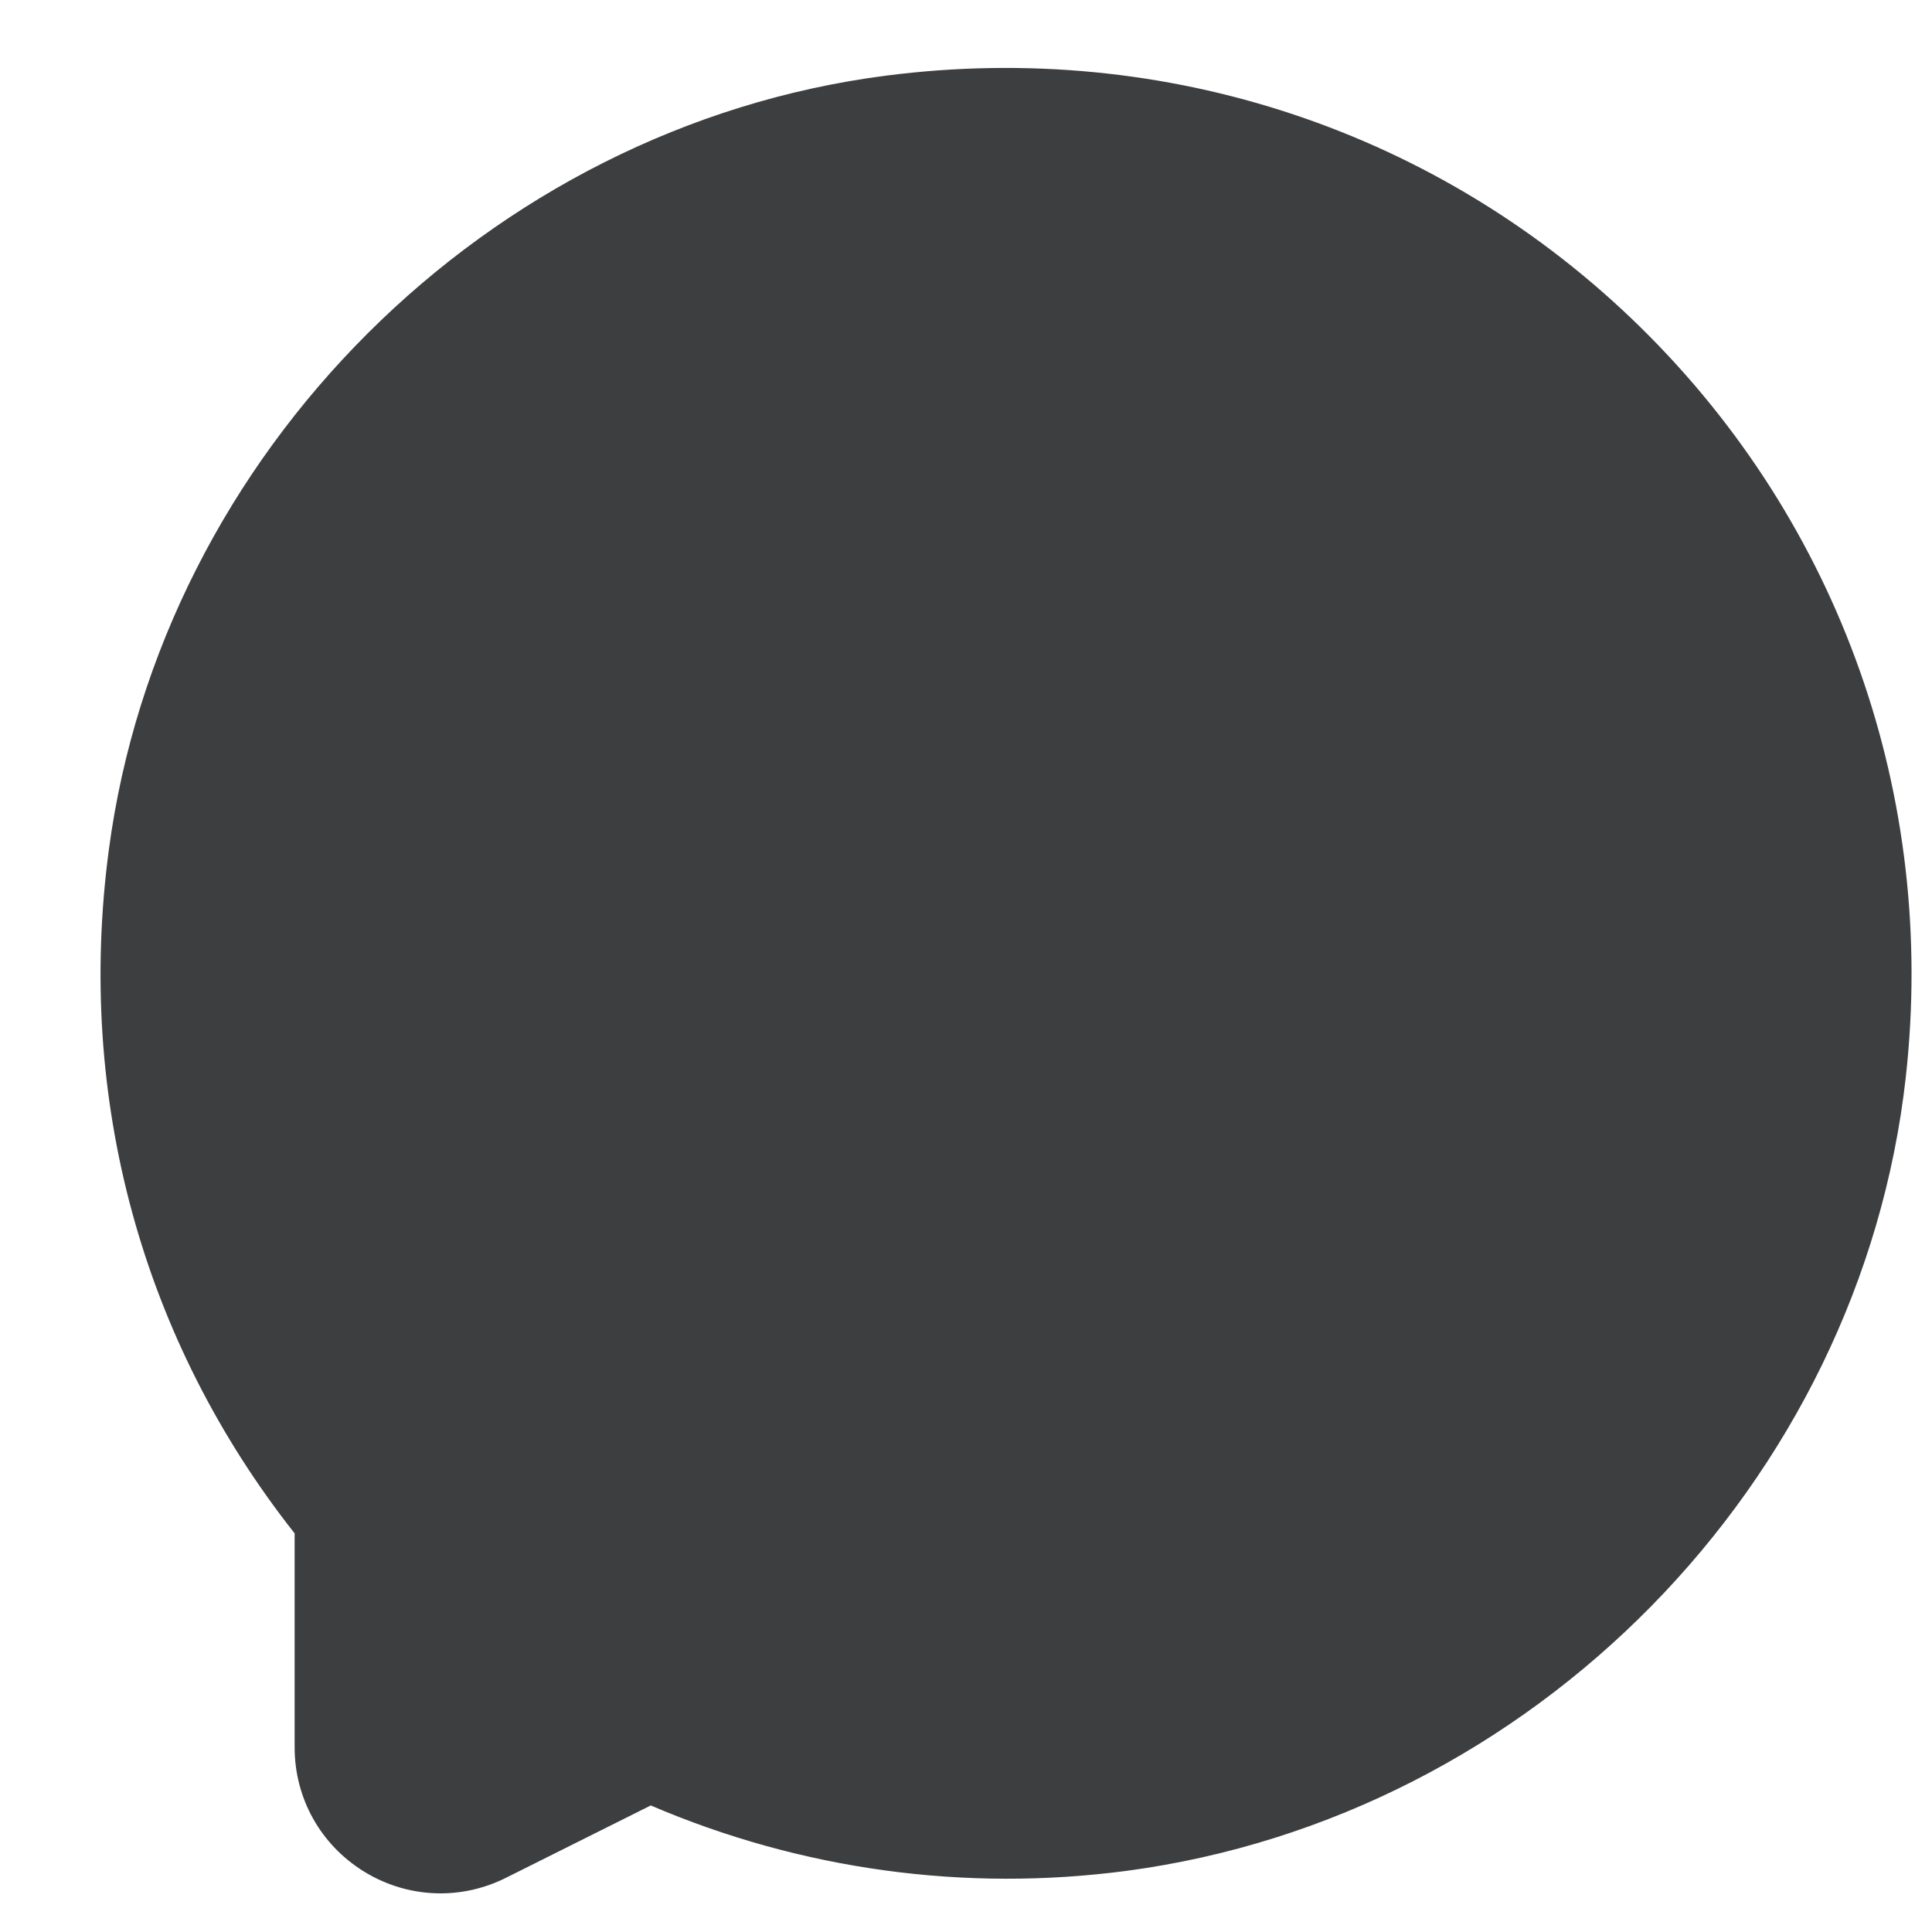
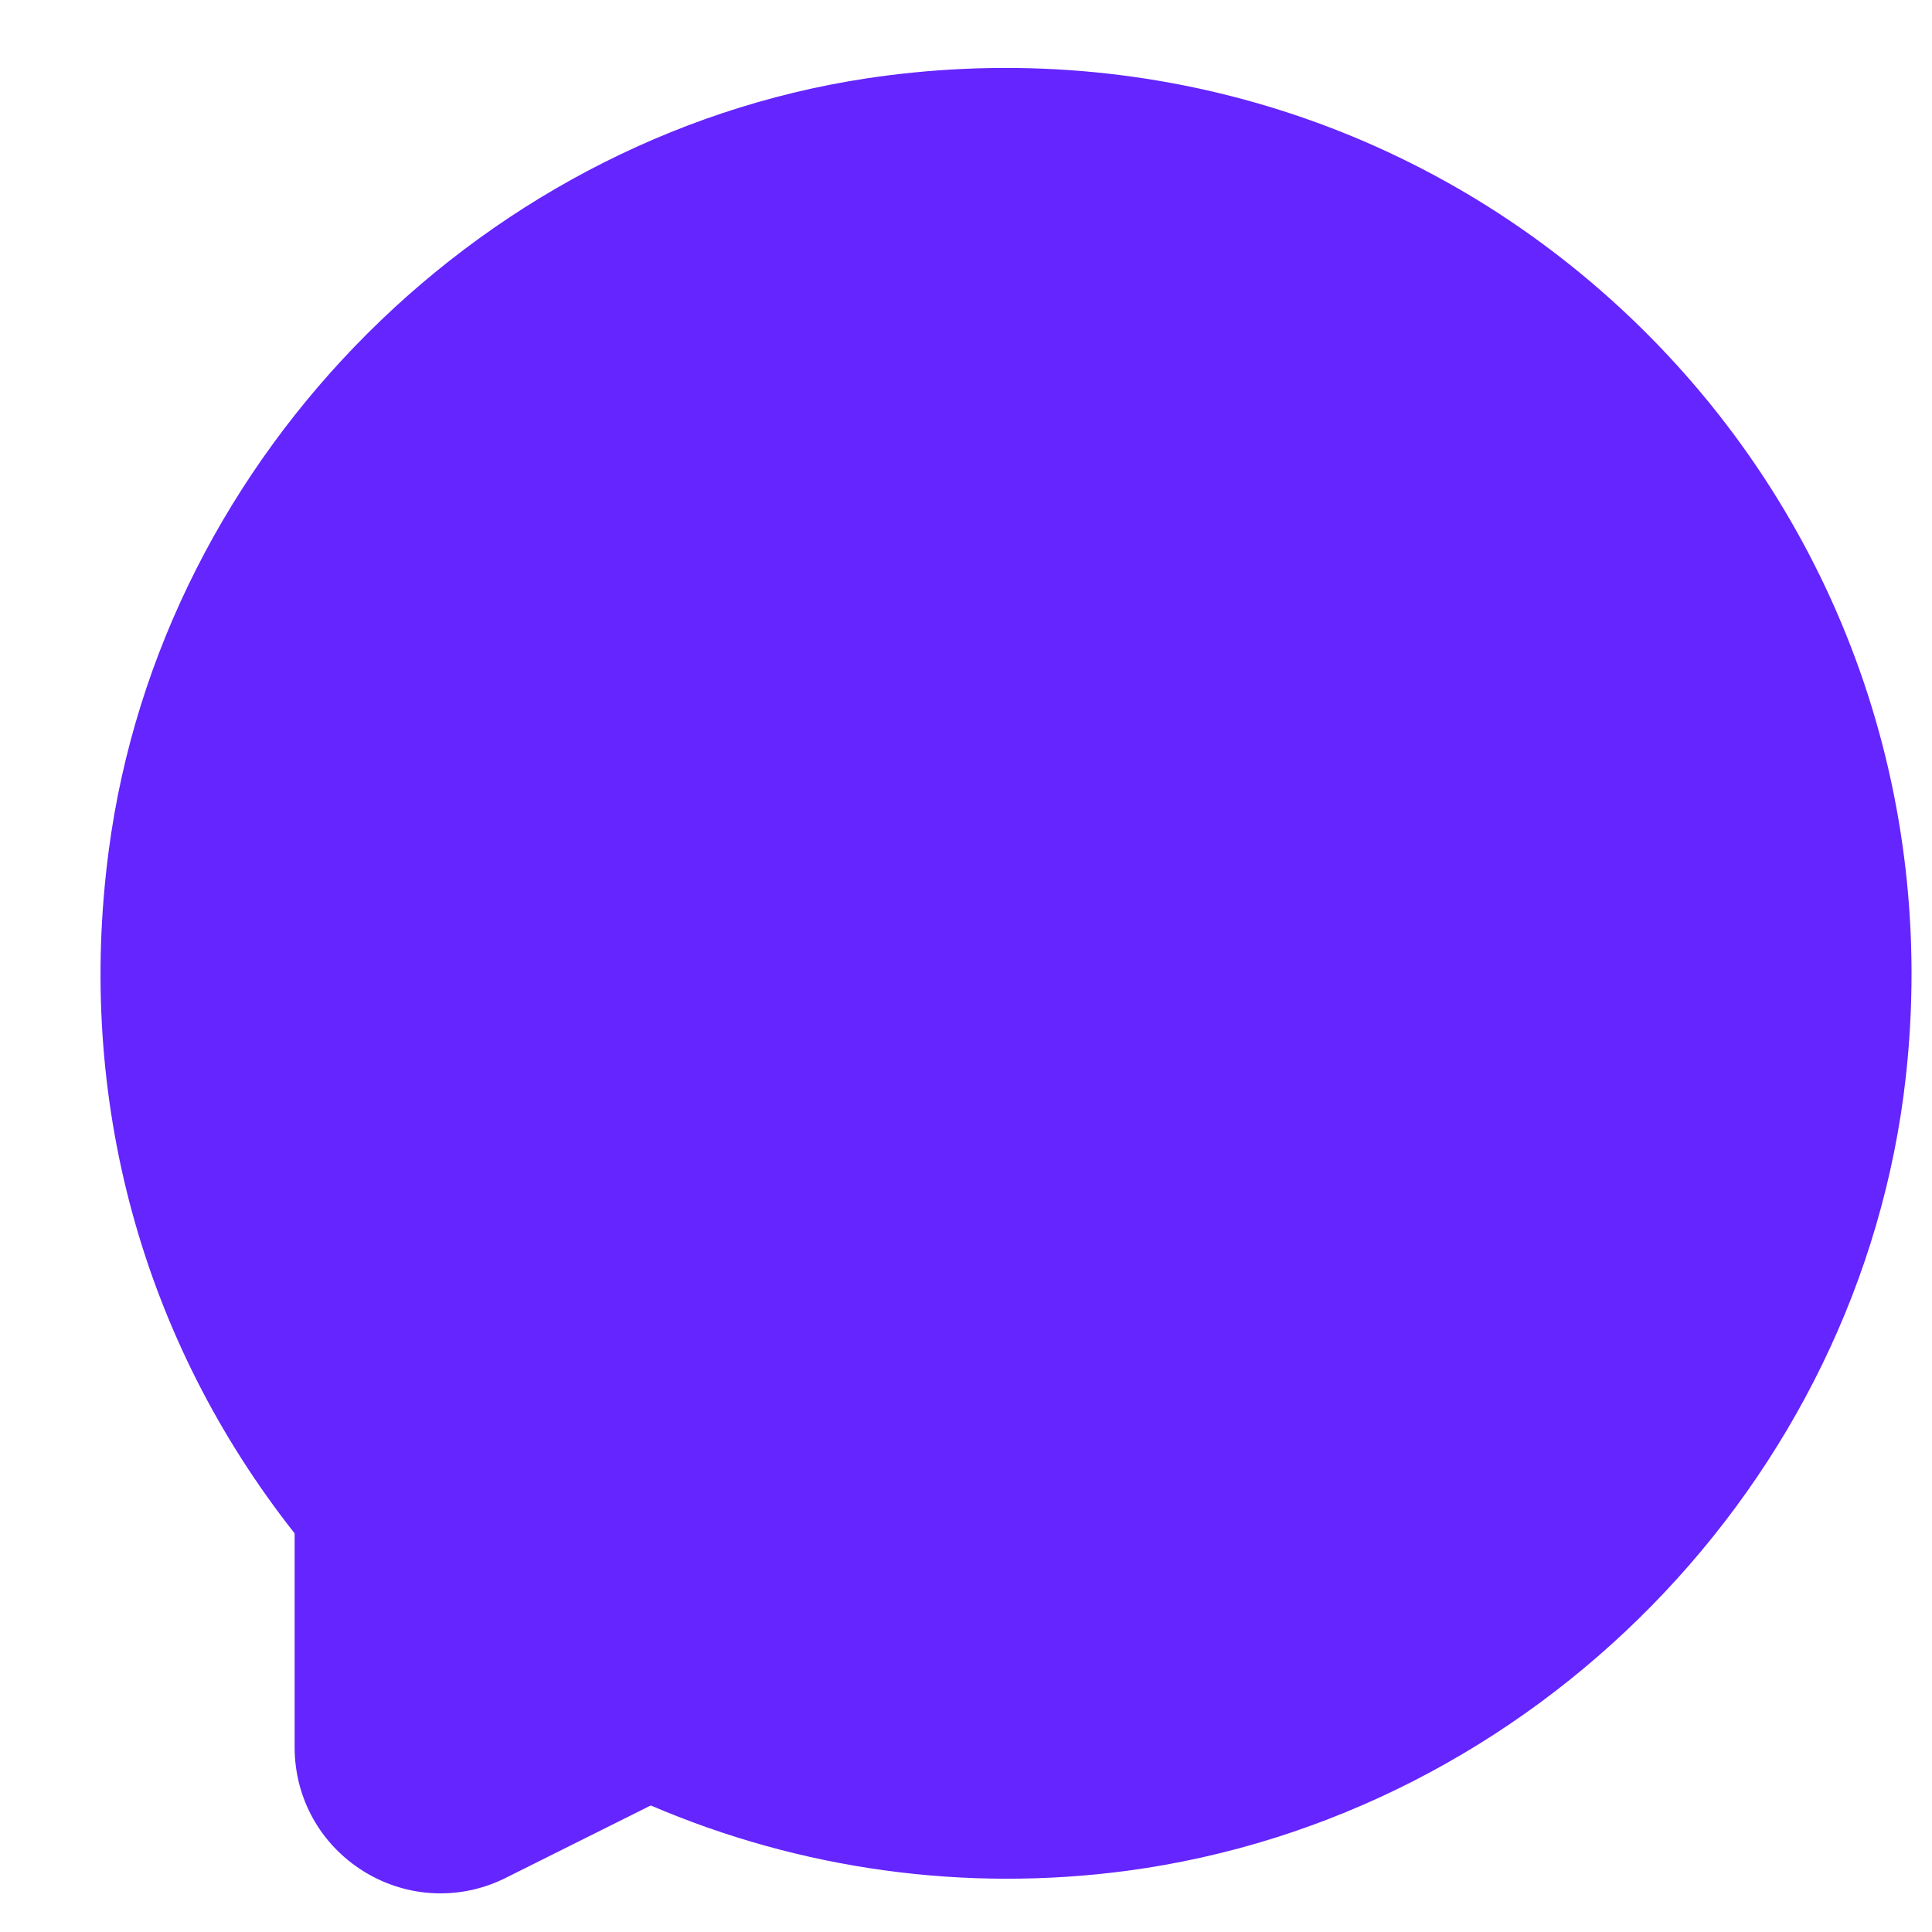
<svg xmlns="http://www.w3.org/2000/svg" width="18" height="18" viewBox="0 0 18 18" fill="none">
-   <path d="M4.104 17.64C3.857 17.64 3.61 17.572 3.39 17.436C2.986 17.186 2.745 16.754 2.745 16.279V14.286C1.323 12.484 0.708 10.234 1.013 7.925C1.502 4.22 4.547 1.183 8.253 0.705C10.863 0.368 13.426 1.223 15.286 3.051C17.146 4.879 18.046 7.424 17.756 10.034C17.335 13.815 14.282 16.925 10.498 17.43C8.989 17.63 7.463 17.421 6.063 16.821L4.714 17.495C4.52 17.592 4.312 17.64 4.104 17.64Z" fill="#3C3E40" />
+   <path d="M4.104 17.64C3.856 17.64 3.61 17.572 3.39 17.436C2.986 17.186 2.745 16.754 2.745 16.279V14.286C1.323 12.484 0.708 10.234 1.013 7.925C1.501 4.22 4.546 1.183 8.253 0.705C10.863 0.368 13.425 1.223 15.286 3.051C17.146 4.879 18.046 7.424 17.756 10.034C17.335 13.815 14.282 16.925 10.498 17.43C8.989 17.63 7.463 17.421 6.063 16.821L4.713 17.495C4.52 17.592 4.312 17.64 4.104 17.64Z" fill="#6425FE" />
</svg>
